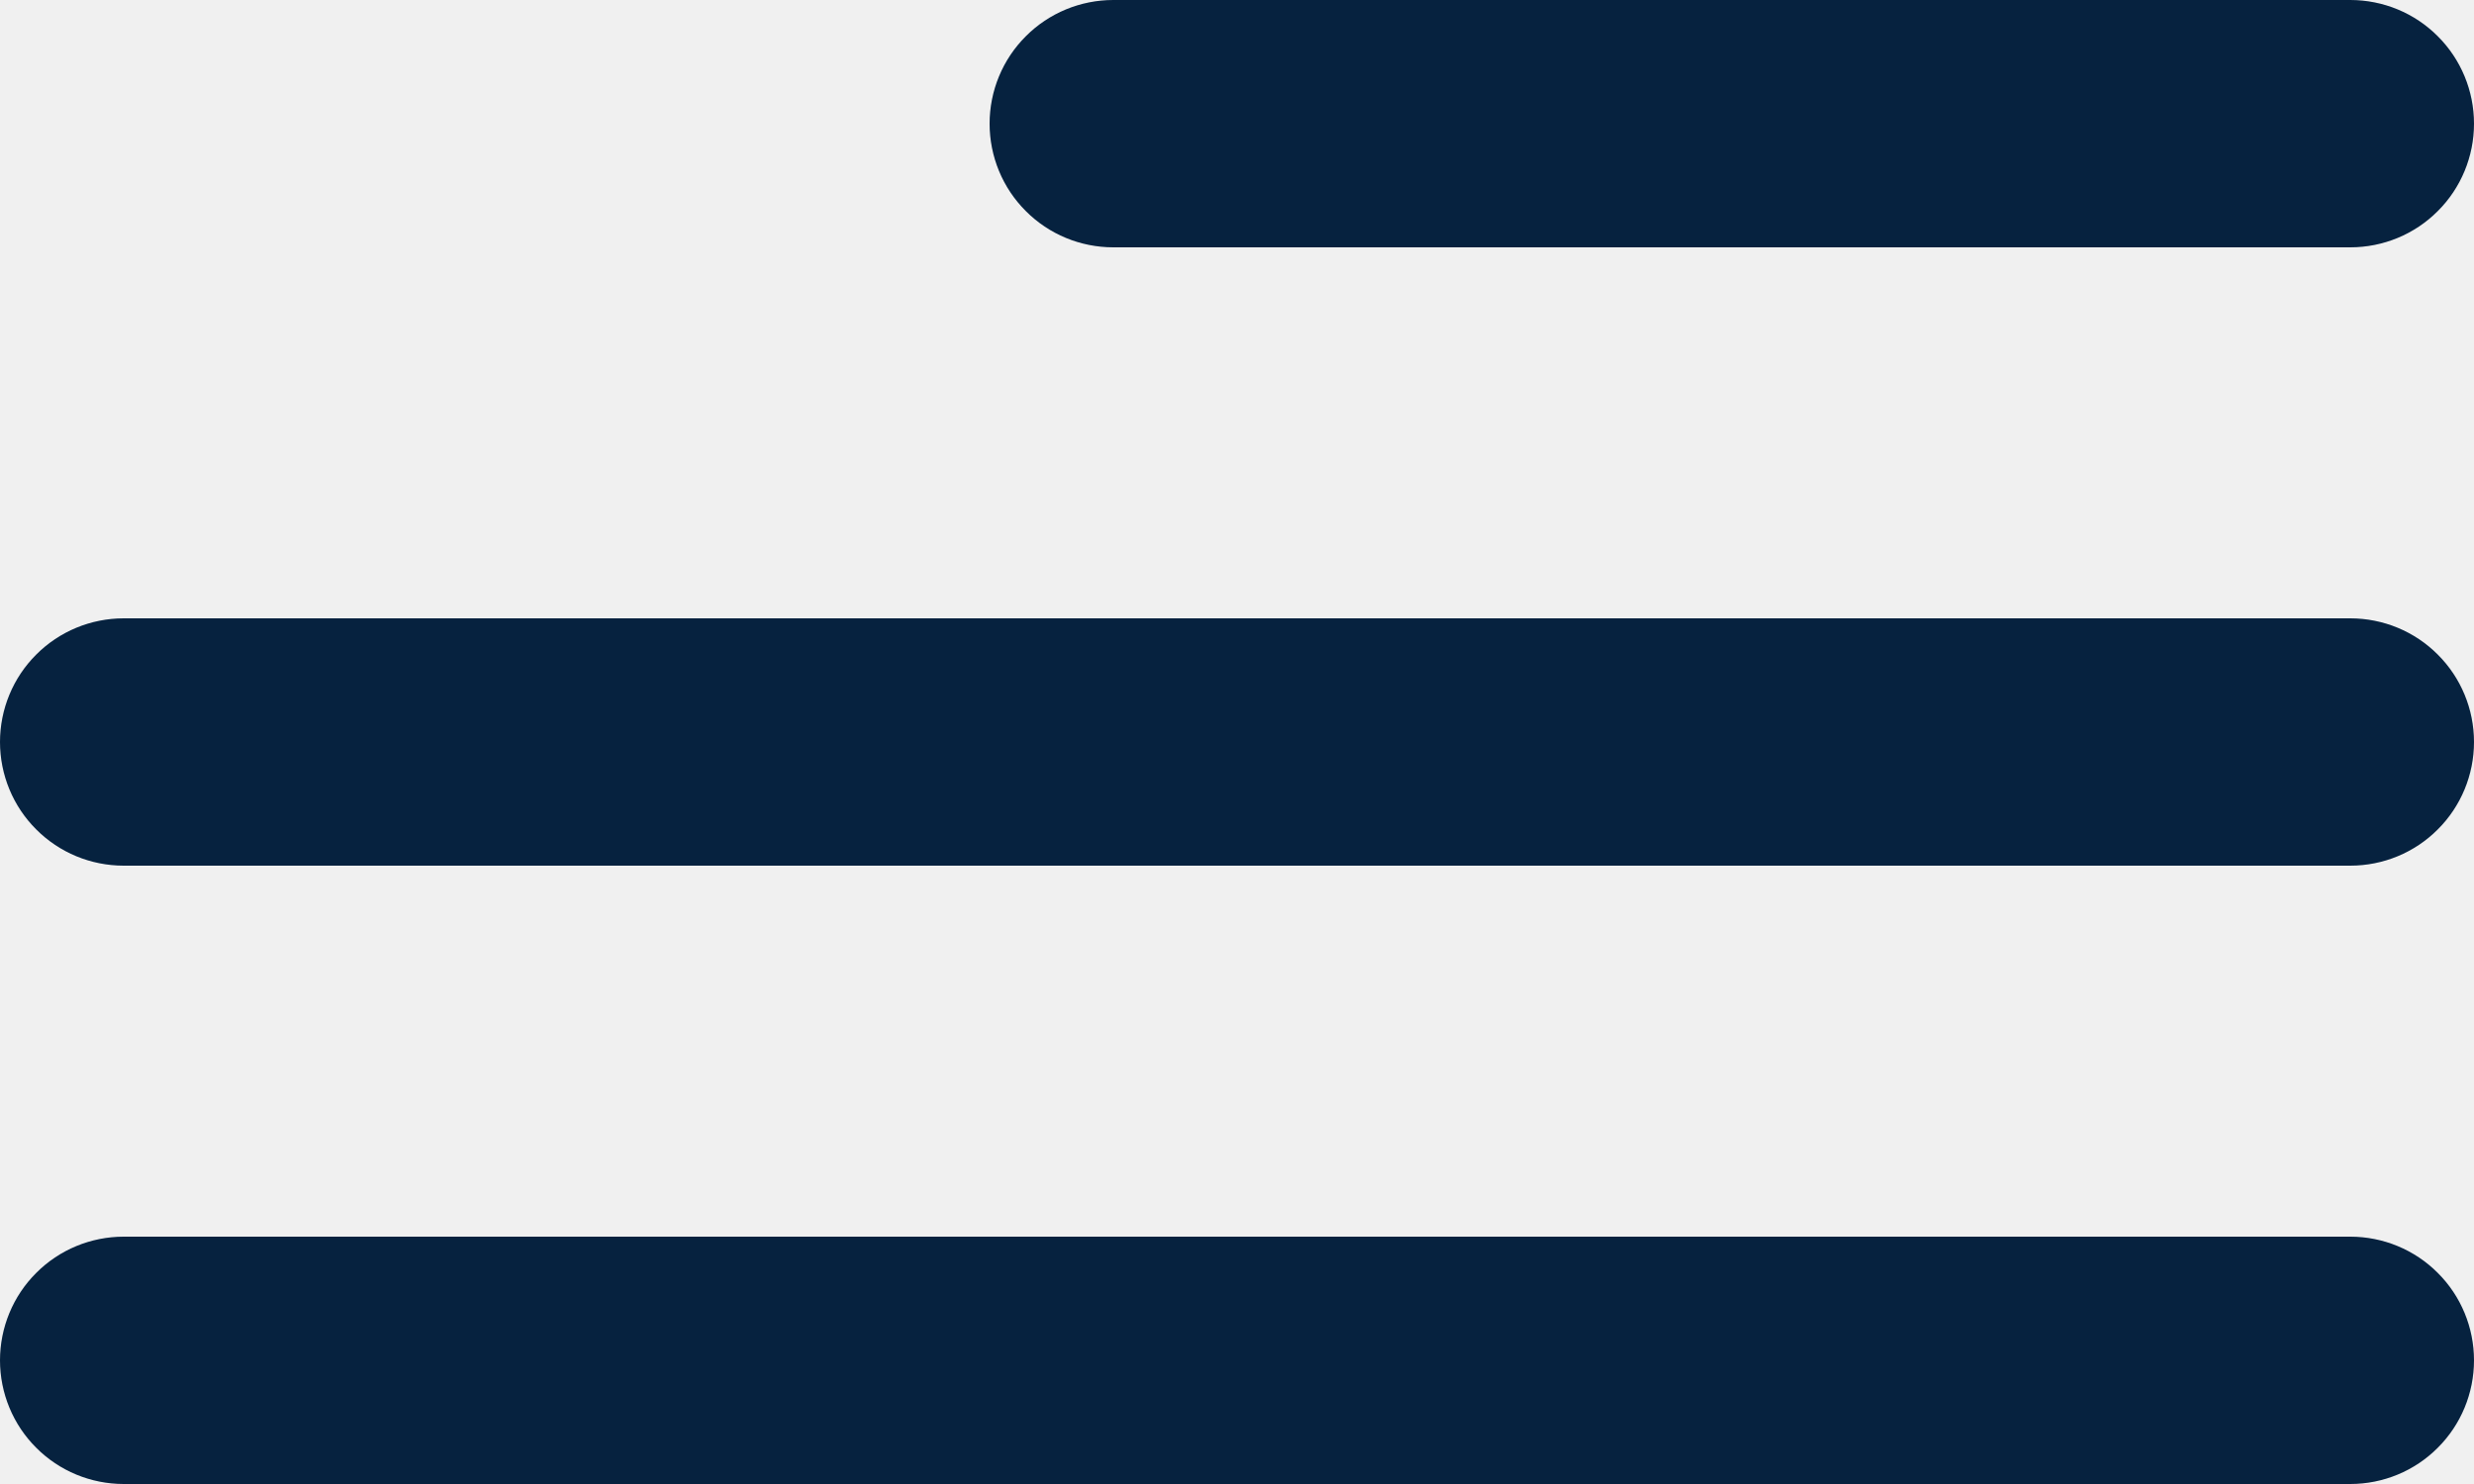
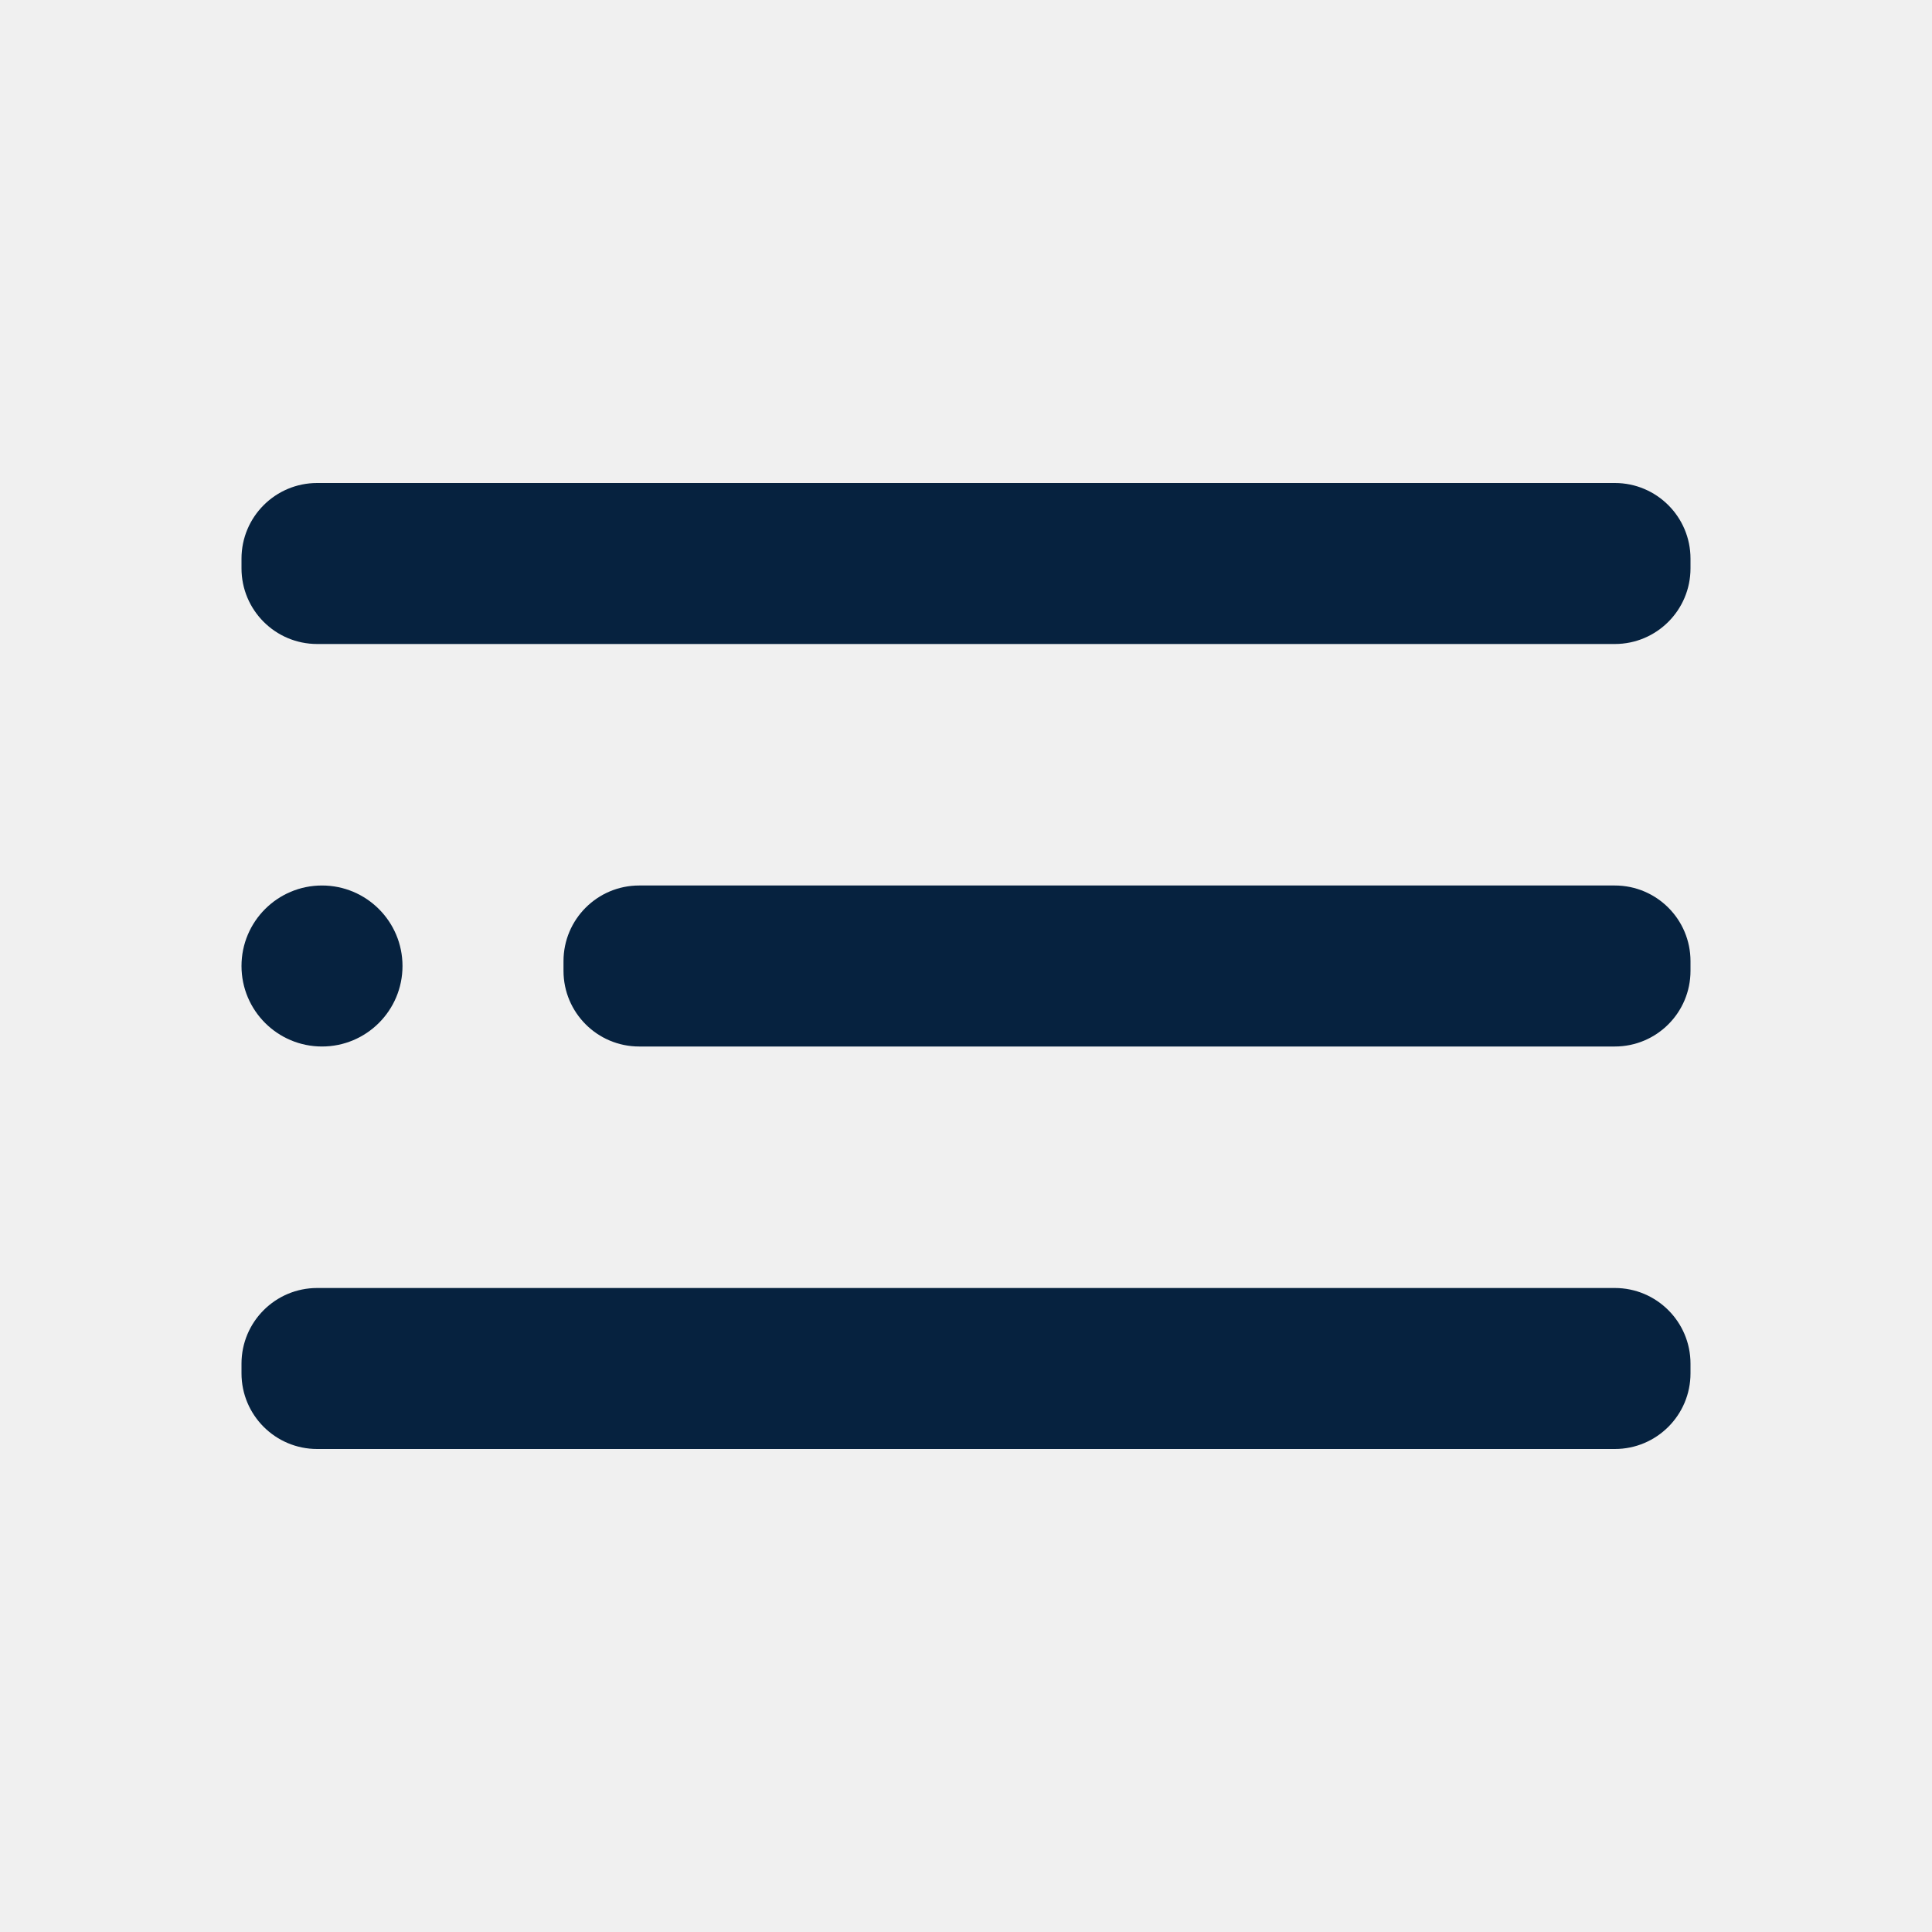
- <svg xmlns="http://www.w3.org/2000/svg" width="20" height="12" viewBox="0 0 20 12" fill="#FFF">
-   <path d="M9 2L19 2C19.265 2 19.52 1.895 19.707 1.707C19.895 1.52 20 1.265 20 1C20 0.735 19.895 0.48 19.707 0.293C19.52 0.105 19.265 0 19 0L9 0C8.735 0 8.48 0.105 8.293 0.293C8.105 0.48 8 0.735 8 1C8 1.265 8.105 1.52 8.293 1.707C8.48 1.895 8.735 2 9 2ZM19 10L1 10C0.735 10 0.48 10.105 0.293 10.293C0.105 10.48 0 10.735 0 11C0 11.265 0.105 11.52 0.293 11.707C0.48 11.895 0.735 12 1 12L19 12C19.265 12 19.52 11.895 19.707 11.707C19.895 11.52 20 11.265 20 11C20 10.735 19.895 10.48 19.707 10.293C19.52 10.105 19.265 10 19 10V10ZM1 7L19 7C19.265 7 19.52 6.895 19.707 6.707C19.895 6.52 20 6.265 20 6C20 5.735 19.895 5.48 19.707 5.293C19.52 5.105 19.265 5 19 5L1 5C0.735 5 0.48 5.105 0.293 5.293C0.105 5.48 0 5.735 0 6C0 6.265 0.105 6.52 0.293 6.707C0.48 6.895 0.735 7 1 7Z" fill="#06223F" />
+ <svg xmlns="http://www.w3.org/2000/svg" viewBox="0 0 24 24">
+   <defs>
+     <style>.cls-1{fill:#fff;opacity:0;}.cls-2{fill:#06223F;}</style>
+   </defs>
+   <g id="Layer_2" data-name="Layer 2">
+     <g id="menu-2">
+       <g id="menu-2-2" data-name="menu-2">
+         <rect class="cls-1" width="24" height="24" transform="translate(24 24) rotate(180)" />
+         <circle class="cls-2" cx="4" cy="12" r="1" />
+         <rect class="cls-2" x="7" y="11" width="14" height="2" rx="0.94" ry="0.94" />
+         <rect class="cls-2" x="3" y="16" width="18" height="2" rx="0.94" ry="0.94" />
+         <rect class="cls-2" x="3" y="6" width="18" height="2" rx="0.94" ry="0.94" />
+       </g>
+     </g>
+   </g>
</svg>
